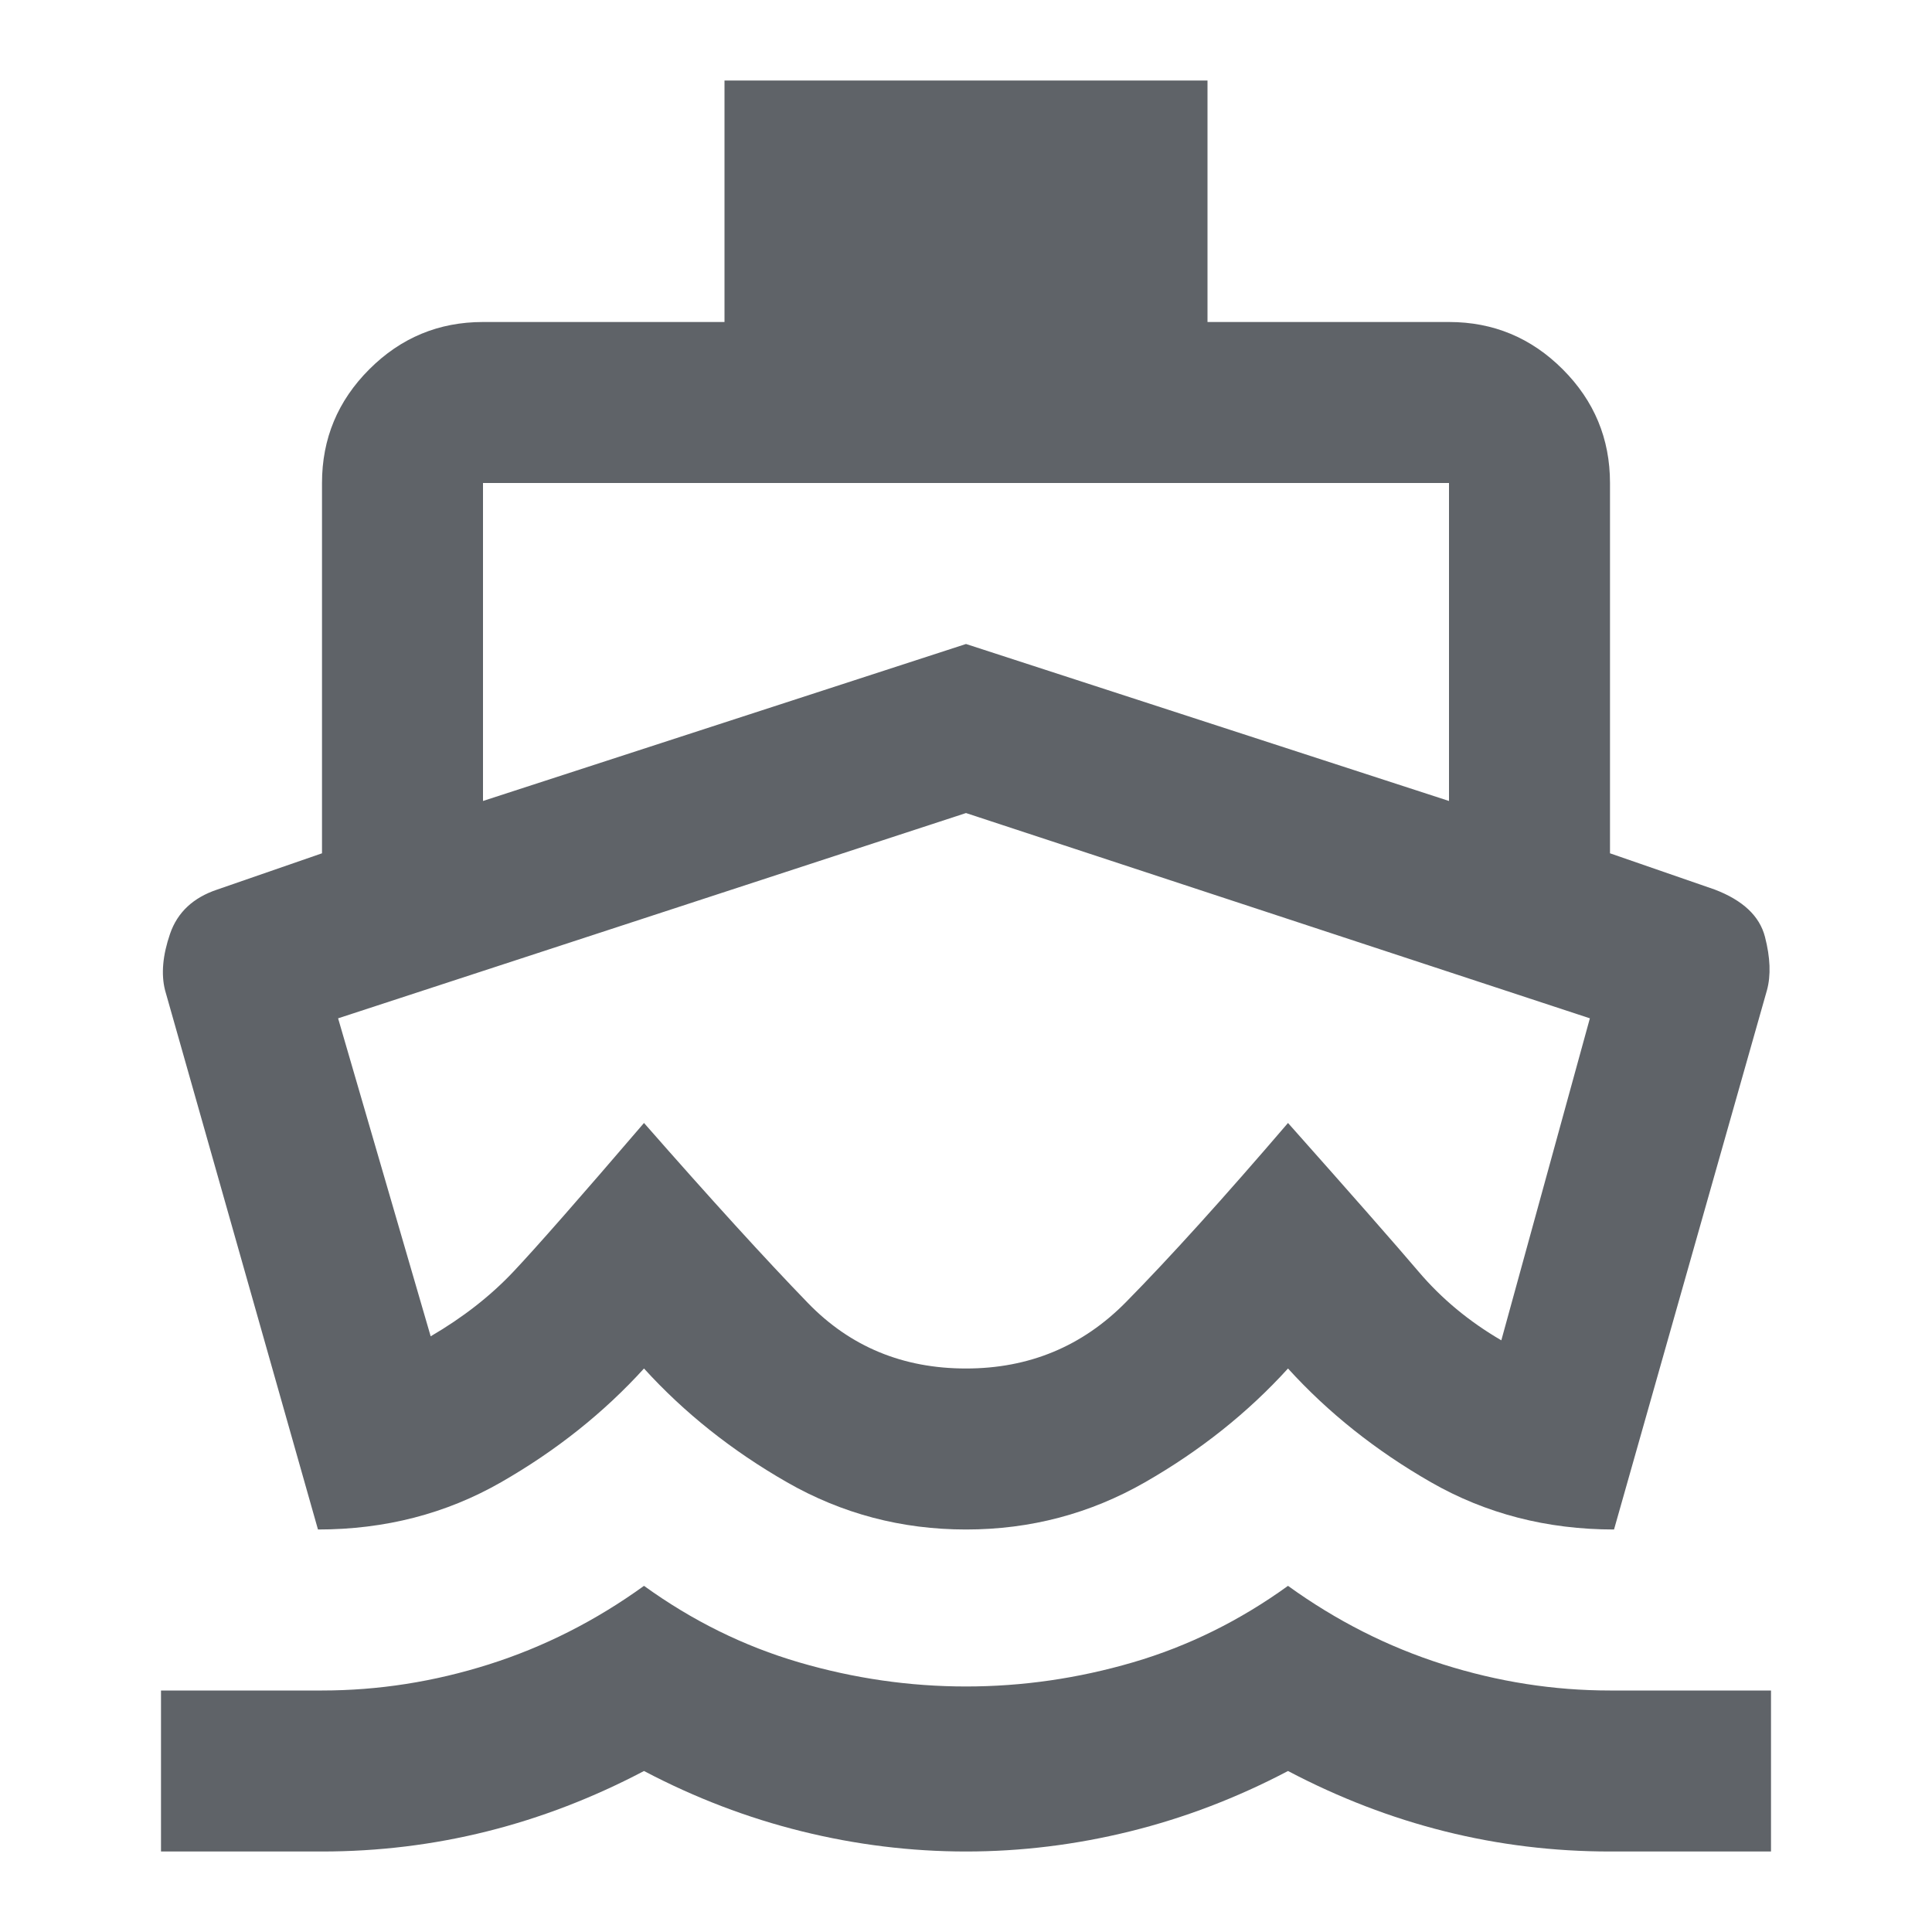
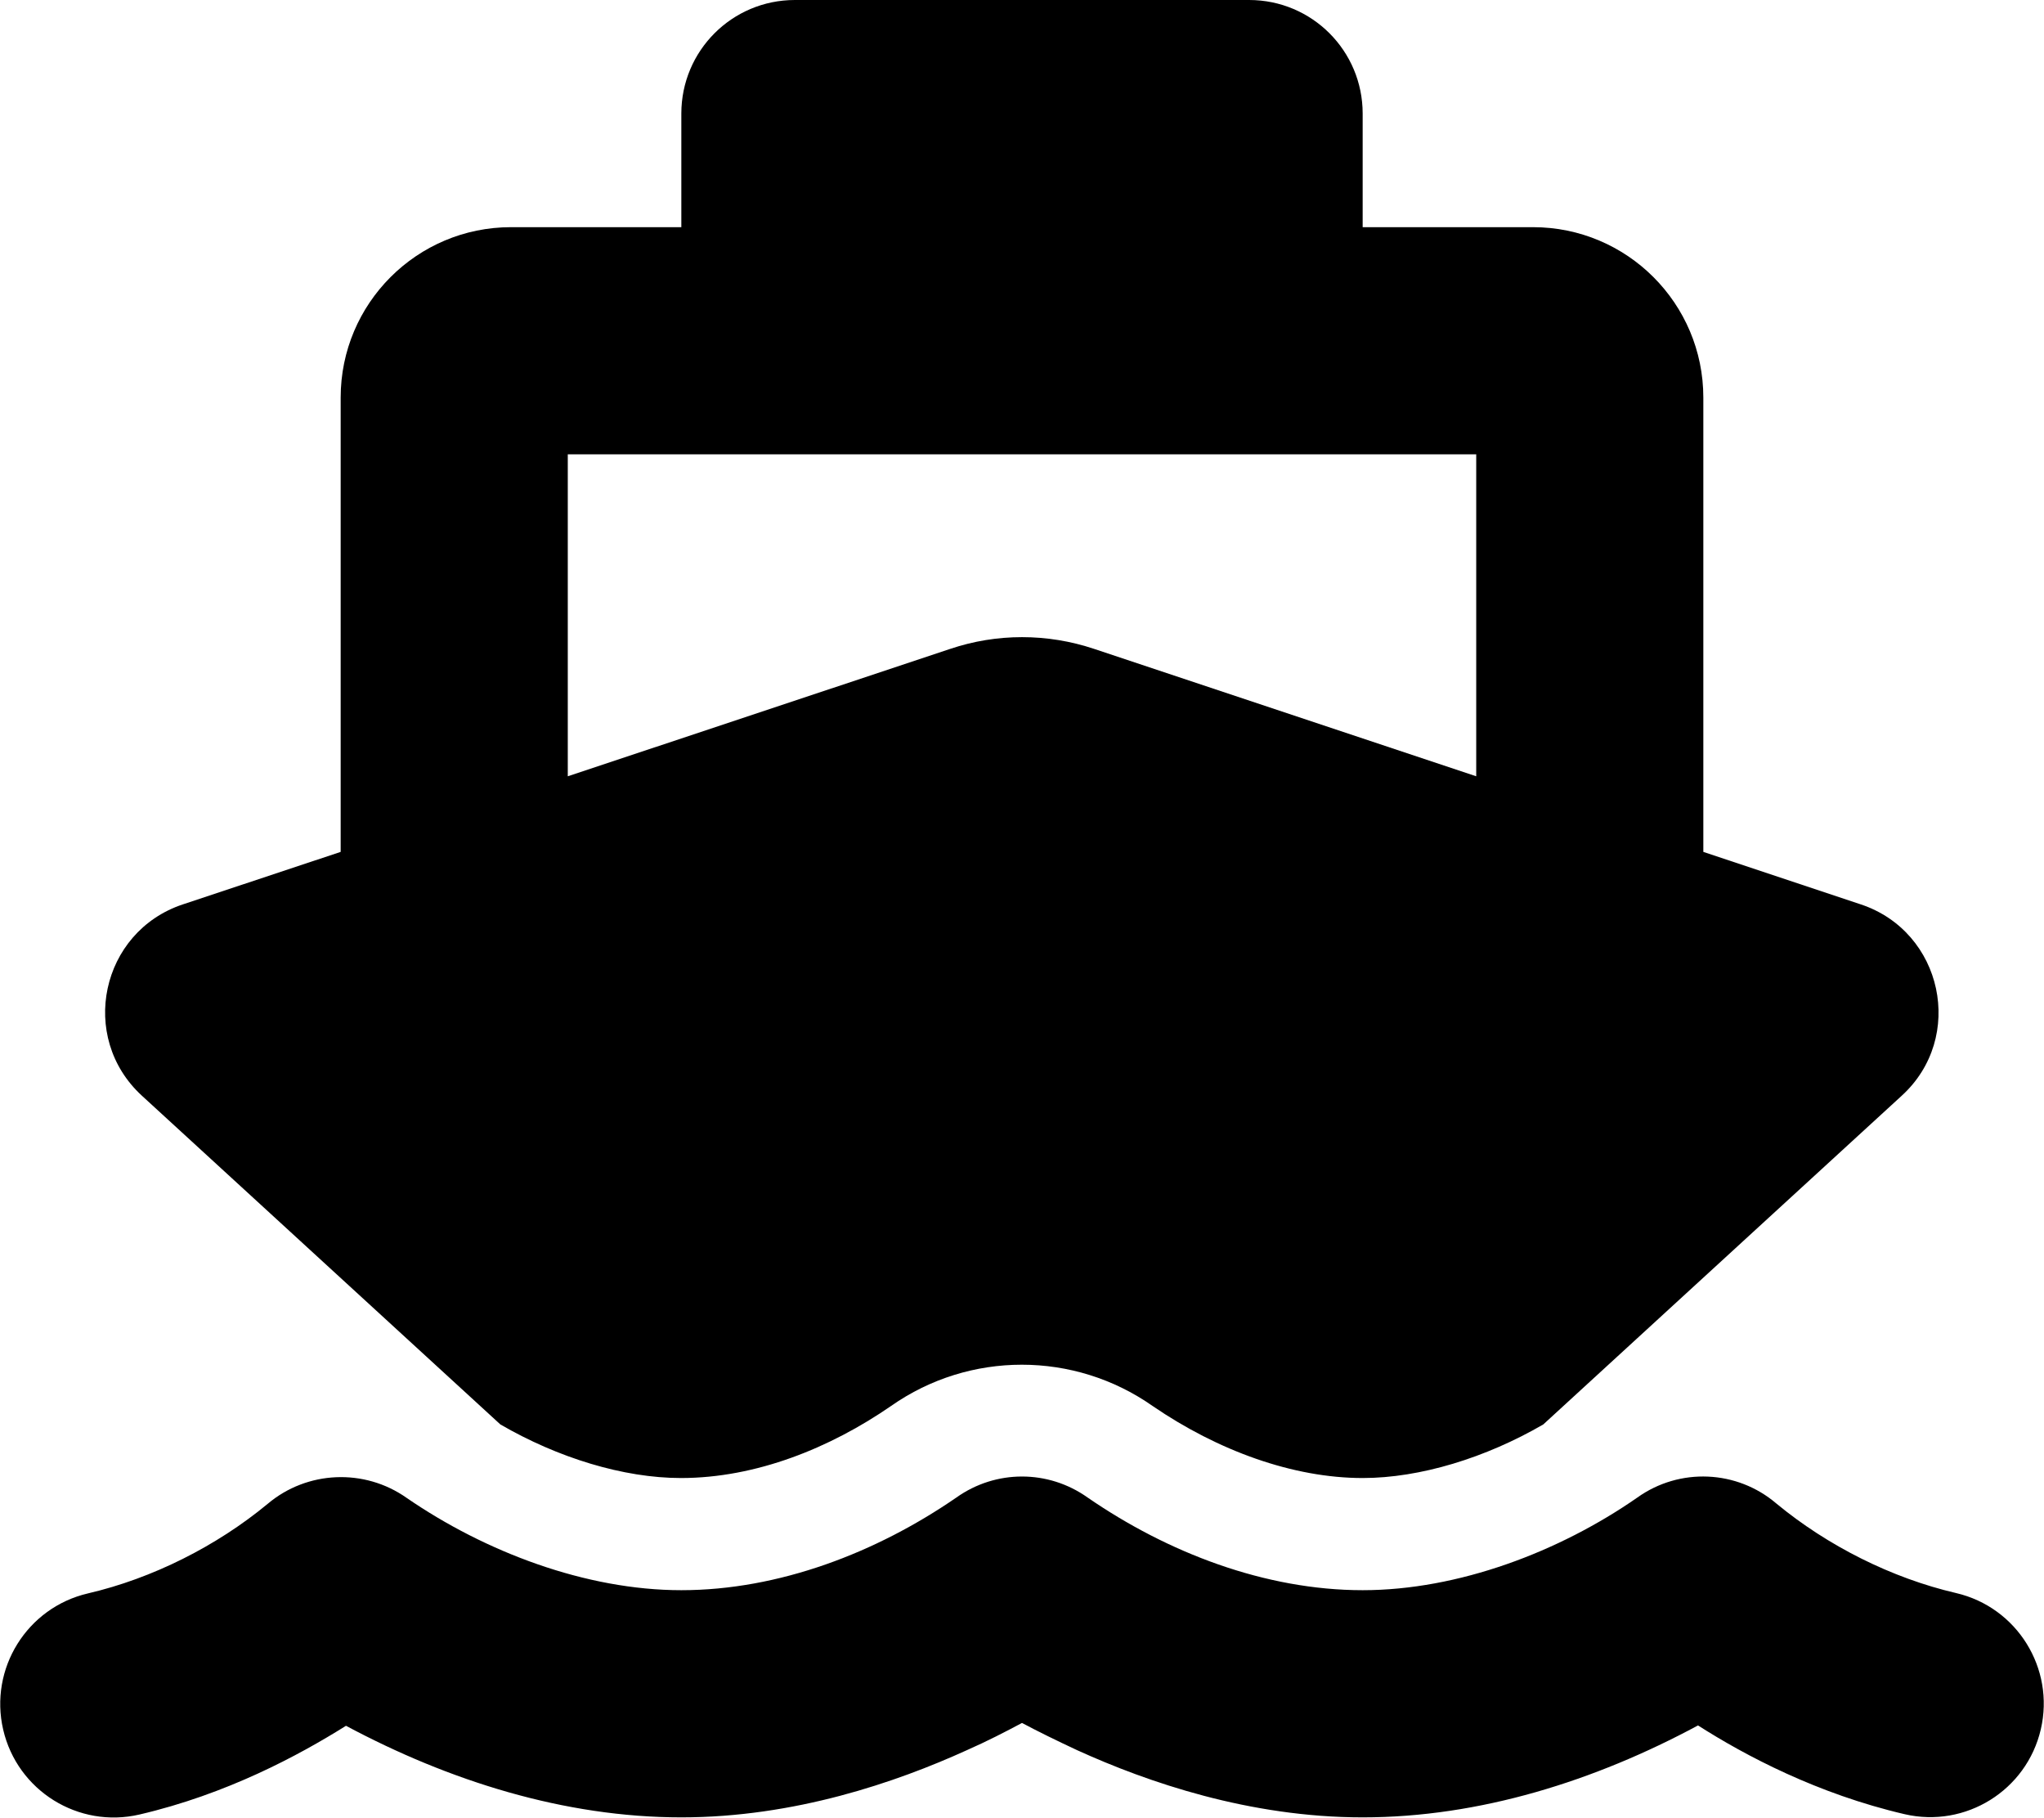
- <svg xmlns="http://www.w3.org/2000/svg" height="24px" viewBox="0 -960 960 960" width="24px" fill="#5f6368">
-   <path d="M479-418ZM158-200 82-468q-3-12 2.5-28t23.5-22l52-18v-184q0-33 23.5-56.5T240-800h120v-120h240v120h120q33 0 56.5 23.5T800-720v184l52 18q21 8 25 23.5t1 26.5l-76 268q-50 0-91-23.5T640-280q-30 33-71 56.5T480-200q-48 0-89-23.5T320-280q-30 33-71 56.5T158-200ZM80-40v-80h80q42 0 83-13t77-39q36 26 77 38t83 12q42 0 83-12t77-38q36 26 77 39t83 13h80v80h-80q-42 0-82-10t-78-30q-38 20-78.5 30T480-40q-41 0-81.5-10T320-80q-38 20-78 30t-82 10H80Zm160-522 240-78 240 78v-158H240v158Zm240 282q47 0 79.5-33t80.5-89q48 54 65 74t41 34l44-160-310-102-312 102 46 158q24-14 41-32t65-74q50 57 81.5 89.5T480-280Z" />
+ <svg xmlns="http://www.w3.org/2000/svg" viewBox="0 0 576 512">
+   <path d="M192 32c0-17.7 14.3-32 32-32L352 0c17.7 0 32 14.3 32 32l0 32 48 0c26.5 0 48 21.5 48 48l0 128 44.4 14.8c23.1 7.7 29.5 37.5 11.5 53.9l-101 92.6c-16.2 9.4-34.7 15.1-50.9 15.1c-19.6 0-40.8-7.7-59.2-20.3c-22.1-15.5-51.6-15.5-73.7 0c-17.1 11.8-38 20.3-59.2 20.3c-16.2 0-34.7-5.7-50.9-15.1l-101-92.6c-18-16.5-11.6-46.2 11.5-53.9L96 240l0-128c0-26.5 21.5-48 48-48l48 0 0-32zM160 218.7l107.8-35.9c13.1-4.4 27.3-4.4 40.5 0L416 218.7l0-90.7-256 0 0 90.7zM306.5 421.9C329 437.4 356.5 448 384 448c26.9 0 55.4-10.8 77.4-26.1c0 0 0 0 0 0c11.9-8.5 28.1-7.8 39.2 1.7c14.4 11.9 32.5 21 50.6 25.2c17.2 4 27.9 21.2 23.9 38.4s-21.2 27.9-38.4 23.9c-24.5-5.7-44.9-16.5-58.2-25C449.5 501.7 417 512 384 512c-31.9 0-60.6-9.9-80.4-18.9c-5.8-2.7-11.1-5.3-15.6-7.7c-4.5 2.4-9.7 5.1-15.6 7.7c-19.8 9-48.5 18.9-80.4 18.9c-33 0-65.5-10.3-94.5-25.8c-13.4 8.4-33.7 19.3-58.2 25c-17.2 4-34.4-6.7-38.4-23.9s6.7-34.4 23.9-38.4c18.1-4.2 36.2-13.3 50.6-25.2c11.1-9.4 27.3-10.1 39.2-1.7c0 0 0 0 0 0C136.7 437.2 165.1 448 192 448c27.5 0 55-10.6 77.5-26.1c11.1-7.9 25.9-7.9 37 0z" />
</svg>
